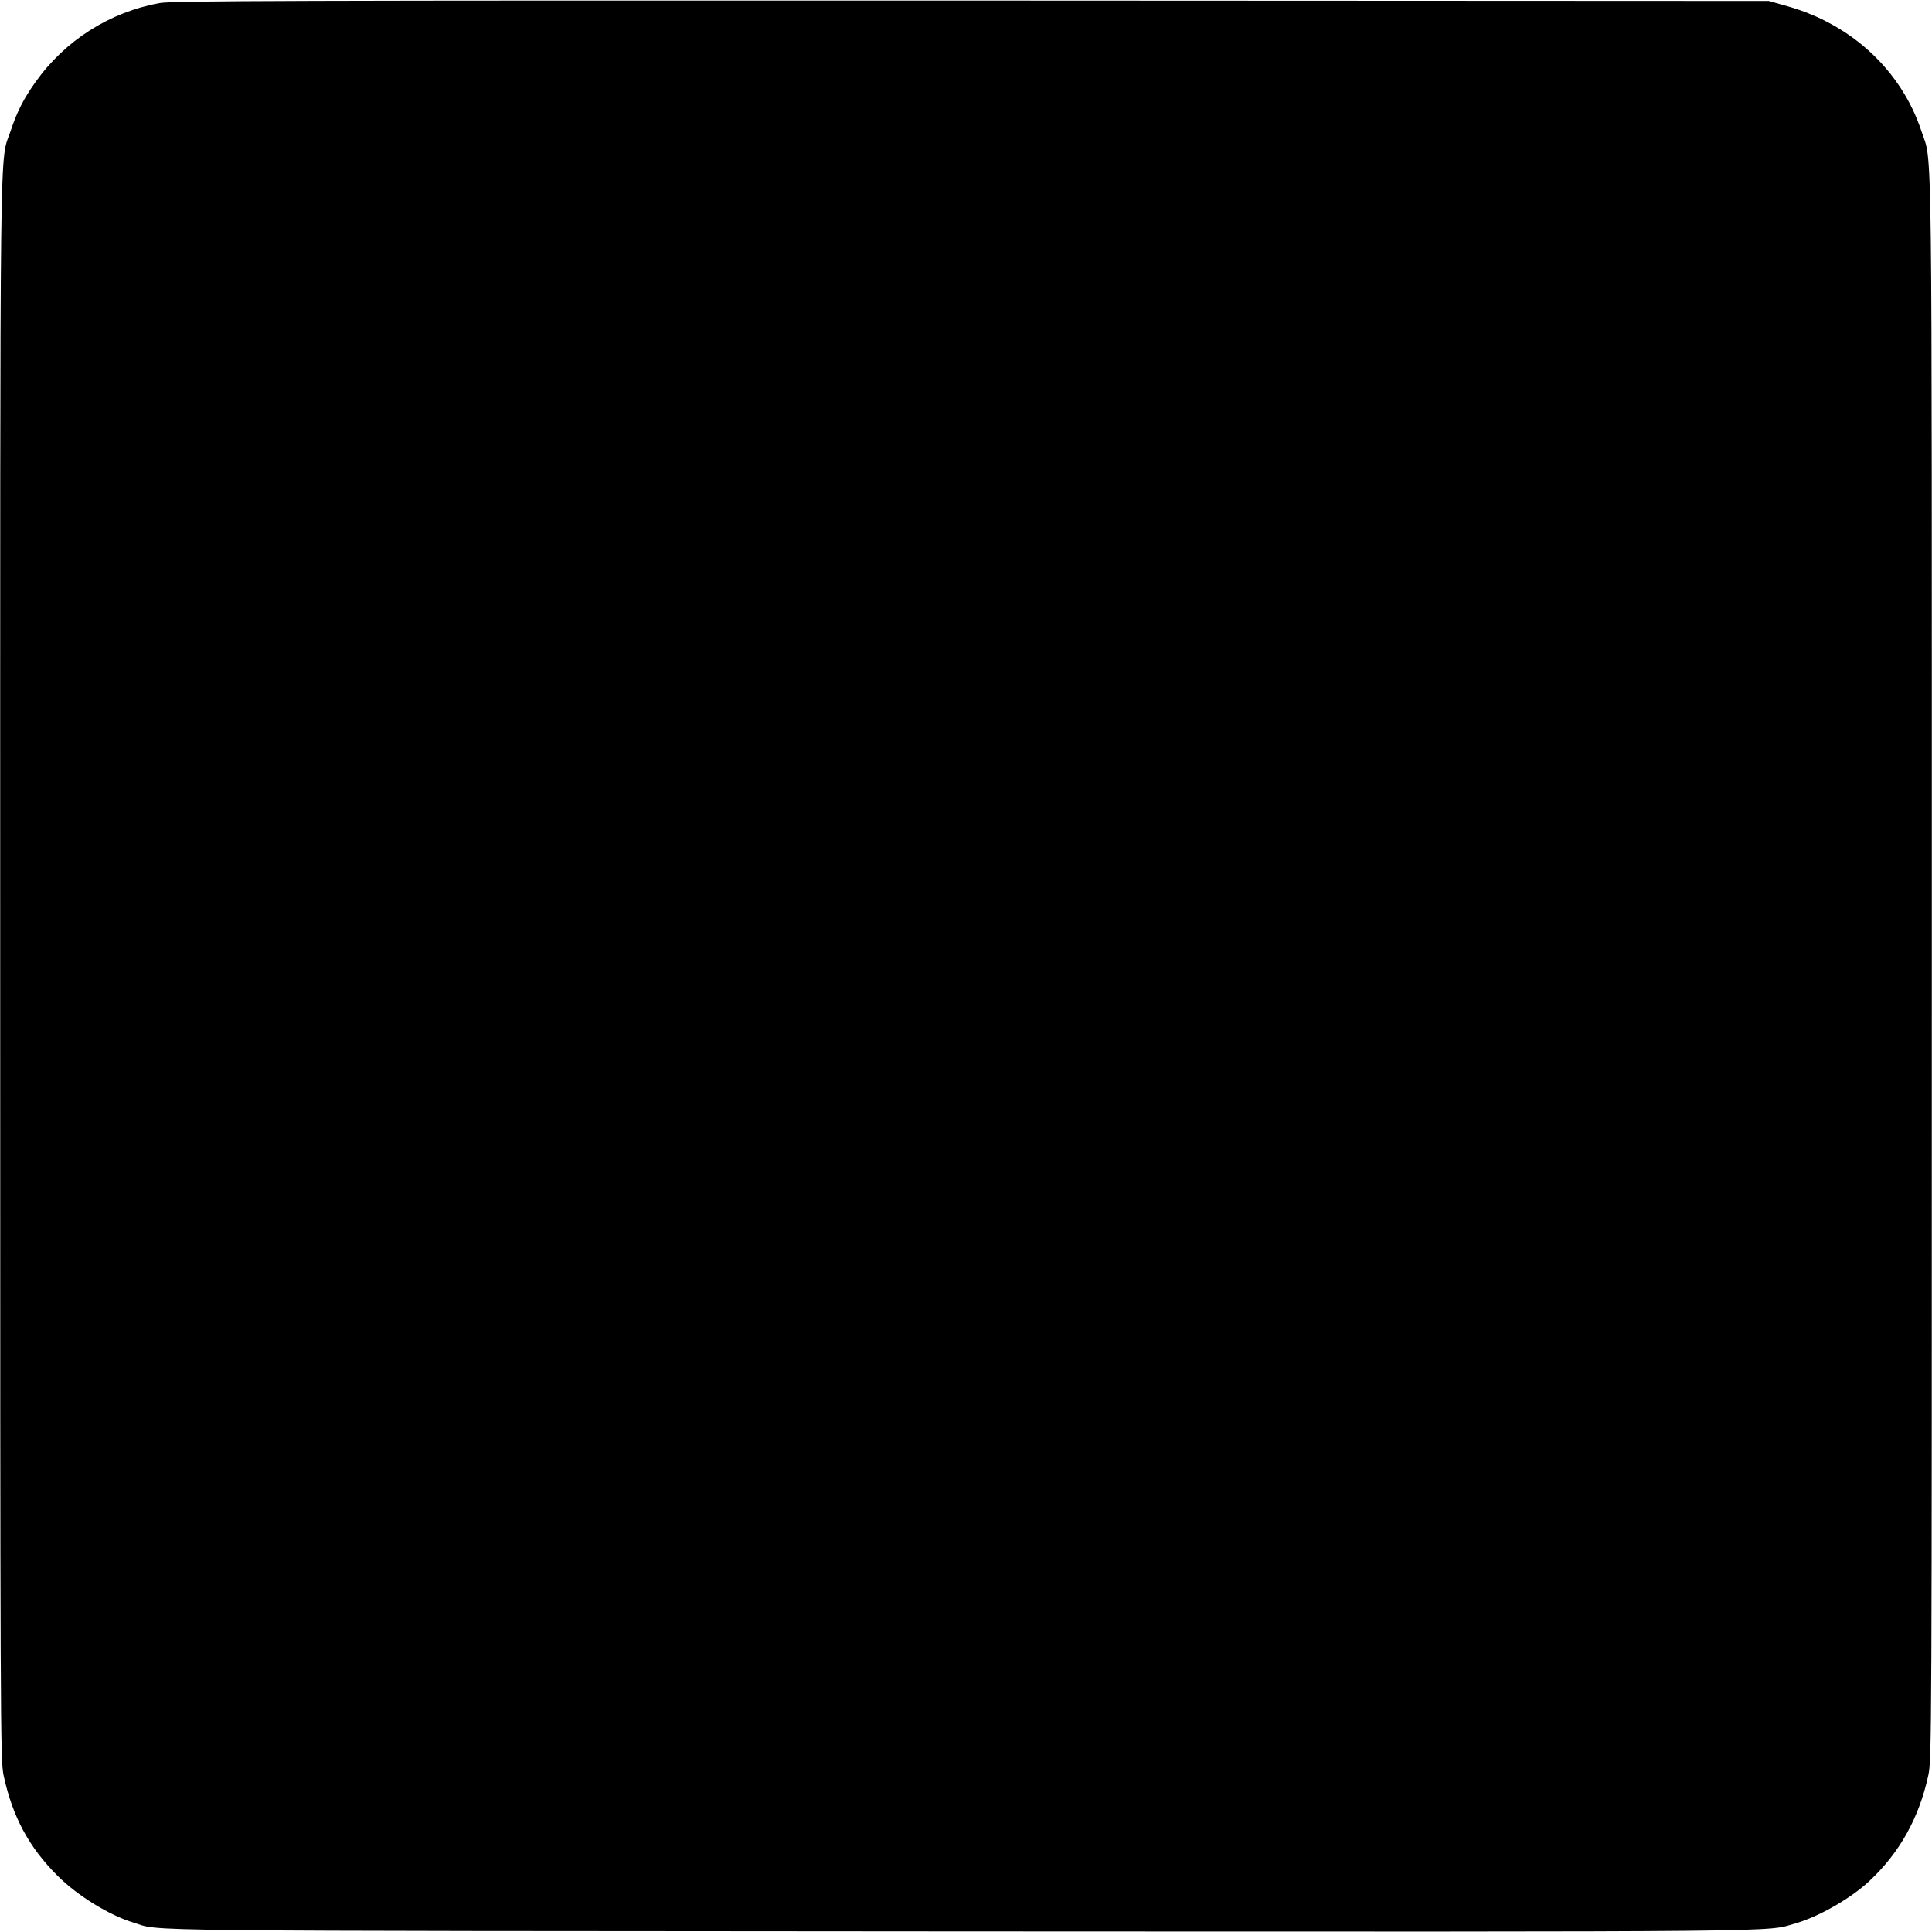
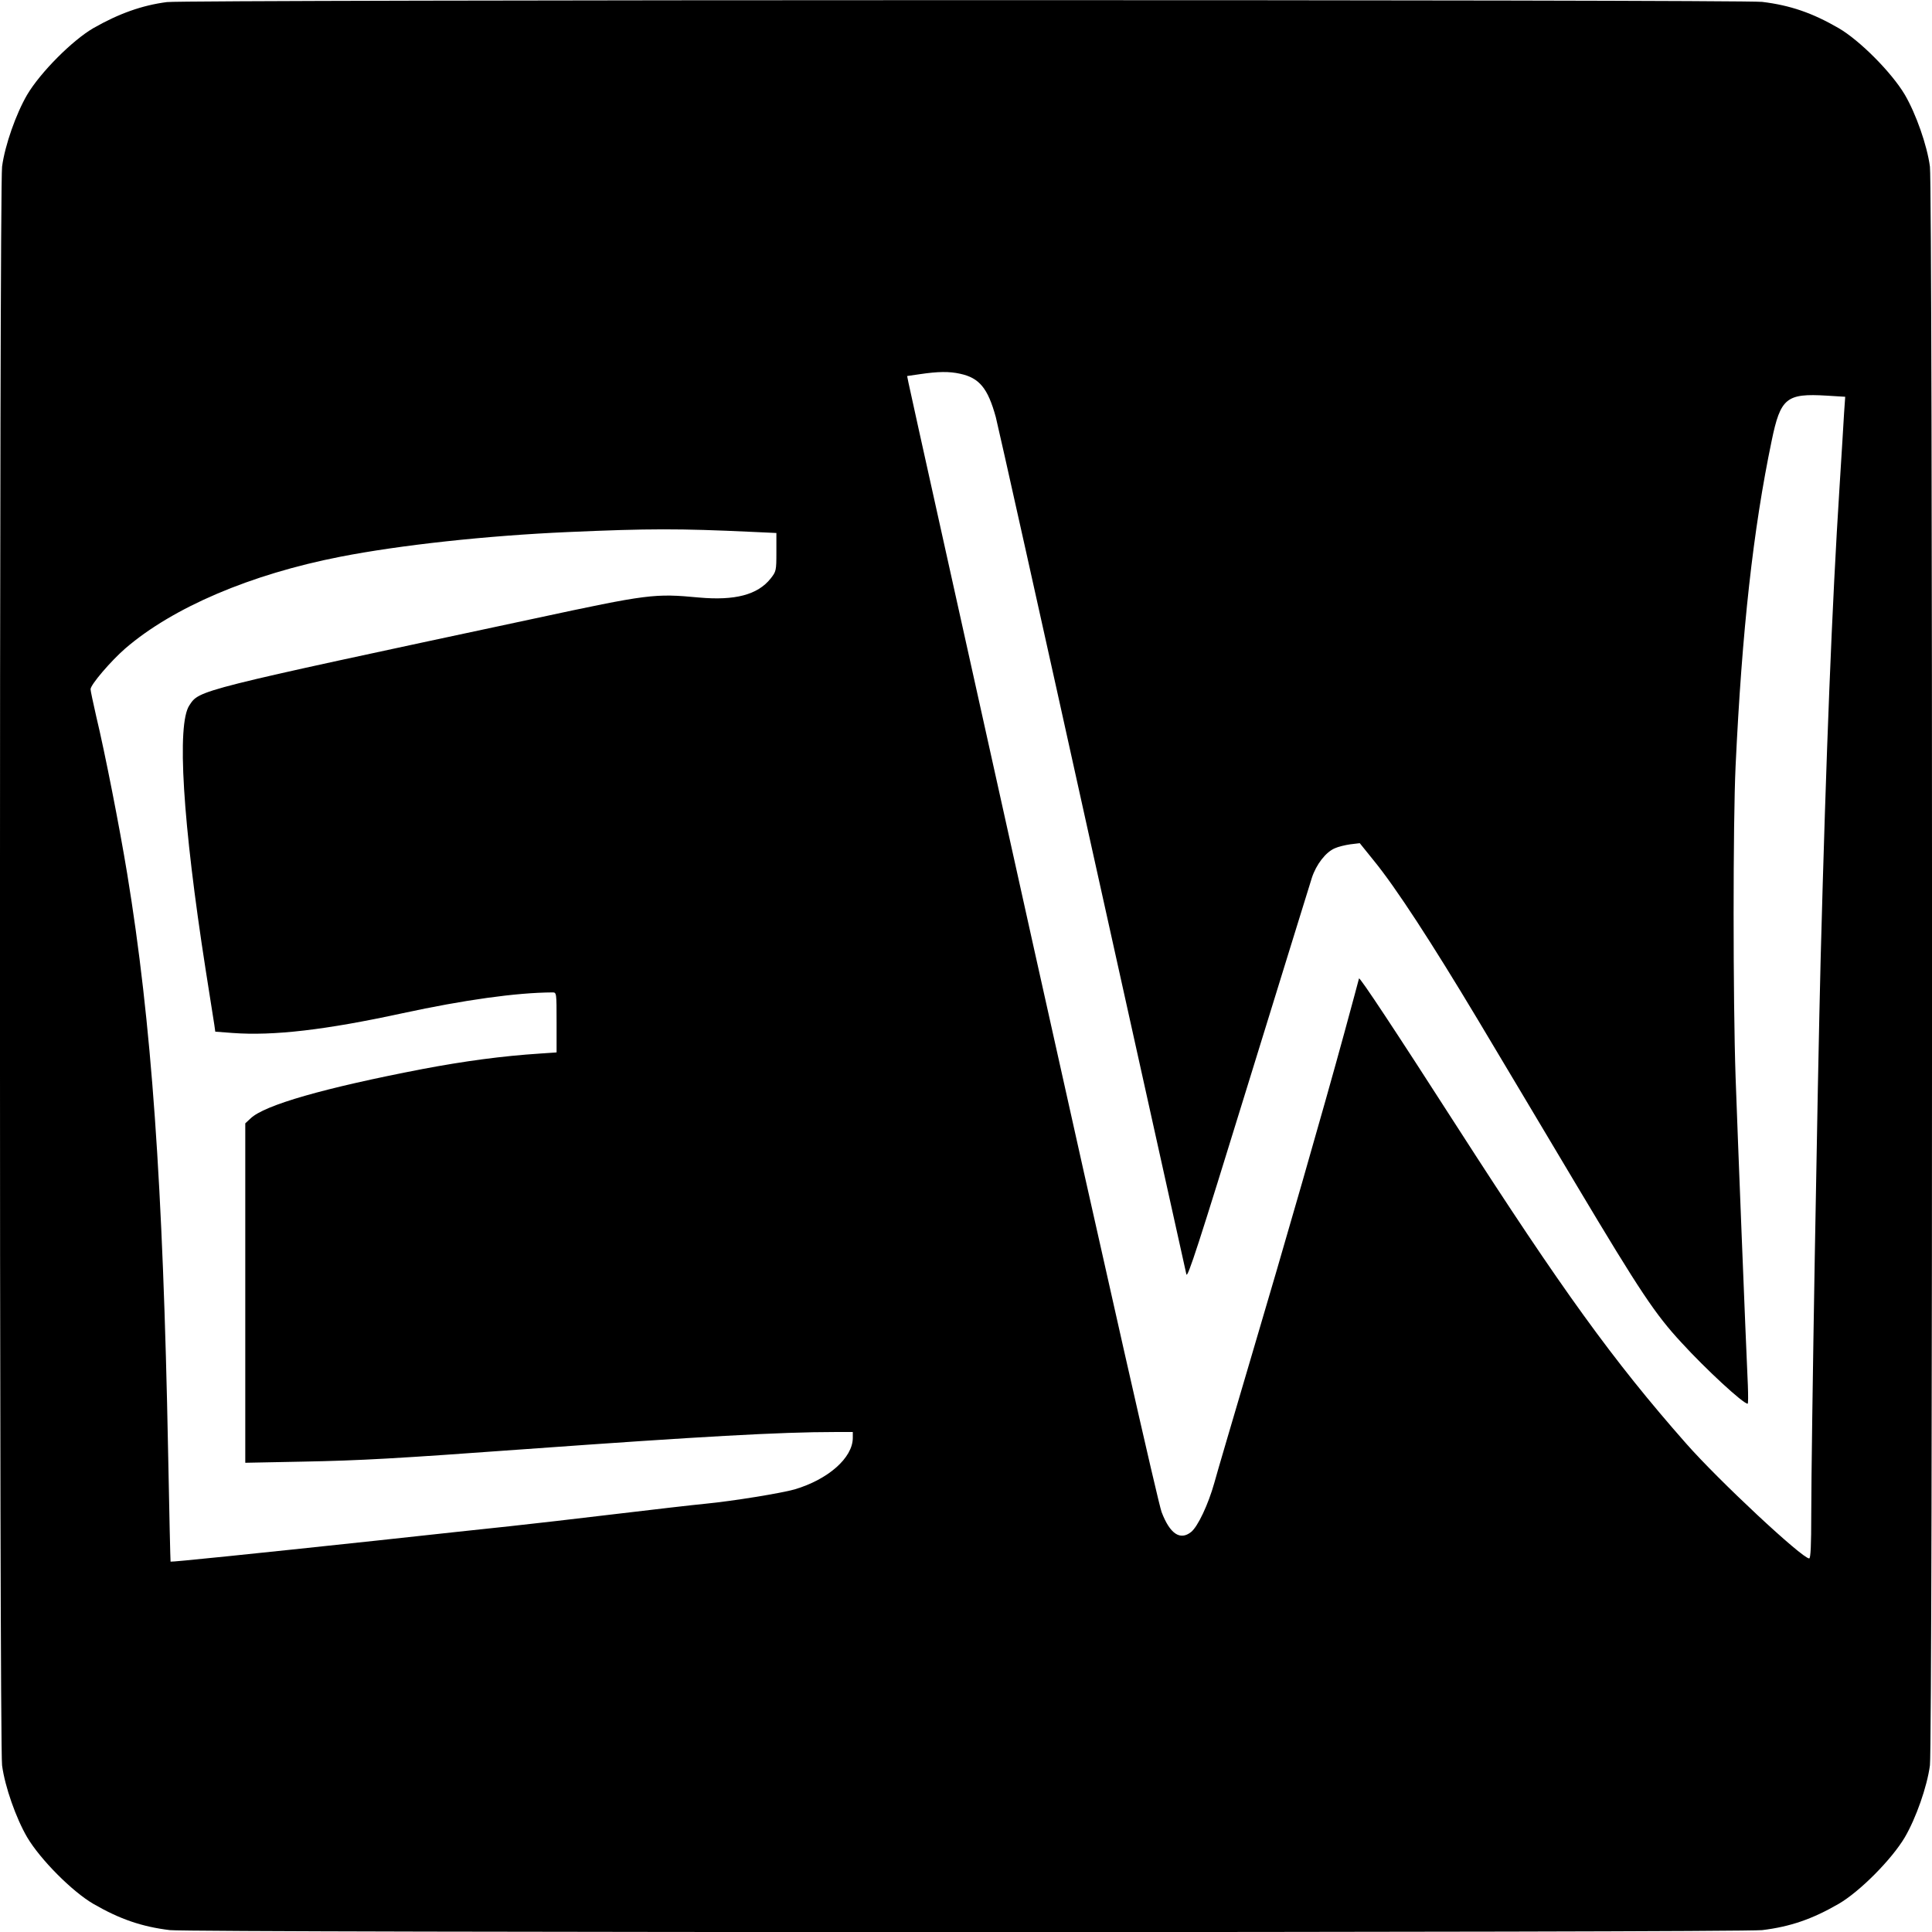
<svg xmlns="http://www.w3.org/2000/svg" version="1.0" width="1024pt" height="1024pt" viewBox="0 0 1024 1024" preserveAspectRatio="xMidYMid meet">
  <g transform="translate(0,1024) scale(0.1,-0.1)" fill="#000000" stroke="none">
-     <path d="M847 10224 c-266 -48 -502 -198 -659 -419 -62 -87 -98 -157 -132 -260 -59 -173 -55 129 -55 -4430 0 -4024 1 -4204 18 -4285 47 -218 134 -381 287 -533 104 -104 274 -209 401 -247 156 -47 -157 -44 4383 -47 4510 -2 4262 -4 4428 43 124 36 295 134 392 226 158 148 261 332 310 556 19 85 19 187 19 4287 0 4577 4 4249 -55 4430 -106 320 -369 566 -710 662 l-99 28 -4225 2 c-3610 1 -4236 -1 -4303 -13z" />
+     <path d="M885 10229 c-132 -17 -255 -61 -390 -138 -112 -65 -281 -235 -351 -353 -59 -101 -118 -268 -133 -381 -15 -110 -15 -8364 0 -8474 15 -113 74 -280 133 -381 70 -118 239 -288 351 -353 140 -81 257 -121 405 -139 118 -14 8322 -14 8440 0 148 18 265 58 405 139 112 65 281 235 351 353 59 101 118 268 133 381 15 110 15 8364 0 8474 -15 113 -74 280 -133 381 -70 118 -239 288 -351 353 -140 81 -257 121 -405 139 -107 13 -8352 12 -8455 -1z m4204 -1970 c102 -22 147 -77 189 -230 12 -46 243 -1081 512 -2298 270 -1218 494 -2228 498 -2245 6 -24 64 155 326 1005 176 569 328 1062 339 1096 23 71 74 137 122 157 17 8 54 17 82 21 l50 6 75 -93 c116 -142 306 -434 551 -843 121 -203 358 -599 525 -880 335 -561 415 -681 554 -831 129 -141 327 -324 351 -324 3 0 3 44 1 98 -11 234 -55 1345 -65 1632 -14 412 -14 1352 0 1650 34 721 93 1252 191 1723 47 228 78 253 292 240 l98 -6 -6 -86 c-2 -47 -14 -223 -24 -391 -40 -624 -71 -1407 -100 -2495 -17 -667 -50 -2591 -50 -2952 0 -162 -3 -233 -11 -233 -37 0 -479 412 -653 610 -386 438 -658 815 -1208 1670 -336 523 -522 804 -525 794 -1 -5 -36 -135 -78 -289 -112 -410 -314 -1113 -500 -1740 -89 -302 -175 -593 -189 -645 -32 -114 -87 -231 -123 -260 -58 -46 -112 -10 -156 105 -17 42 -288 1240 -682 3011 -359 1618 -657 2957 -660 2976 l-7 35 69 10 c95 14 154 15 212 2z m-1104 -838 l130 -6 0 -102 c0 -98 -1 -102 -31 -140 -69 -86 -189 -117 -379 -100 -236 22 -266 19 -875 -112 -1798 -384 -1772 -378 -1826 -459 -68 -100 -36 -619 86 -1402 22 -140 43 -271 46 -292 l5 -36 92 -7 c217 -16 492 16 902 105 324 70 601 109 793 110 22 0 22 -1 22 -159 l0 -159 -87 -6 c-201 -13 -401 -40 -623 -82 -520 -100 -839 -191 -912 -262 l-28 -26 0 -899 0 -900 303 6 c312 6 490 16 1192 67 916 66 1342 90 1628 90 l97 0 0 -32 c-1 -105 -130 -219 -308 -272 -70 -20 -327 -62 -472 -76 -63 -6 -279 -31 -480 -55 -201 -24 -450 -53 -555 -64 -104 -11 -422 -45 -705 -76 -664 -71 -1093 -115 -1096 -112 -1 1 -7 263 -13 582 -27 1422 -88 2280 -217 3065 -40 244 -118 642 -164 833 -16 71 -30 135 -30 144 0 24 107 149 184 216 253 218 664 393 1139 486 317 62 775 112 1207 131 433 19 587 19 975 1z" />
  </g>
</svg>
